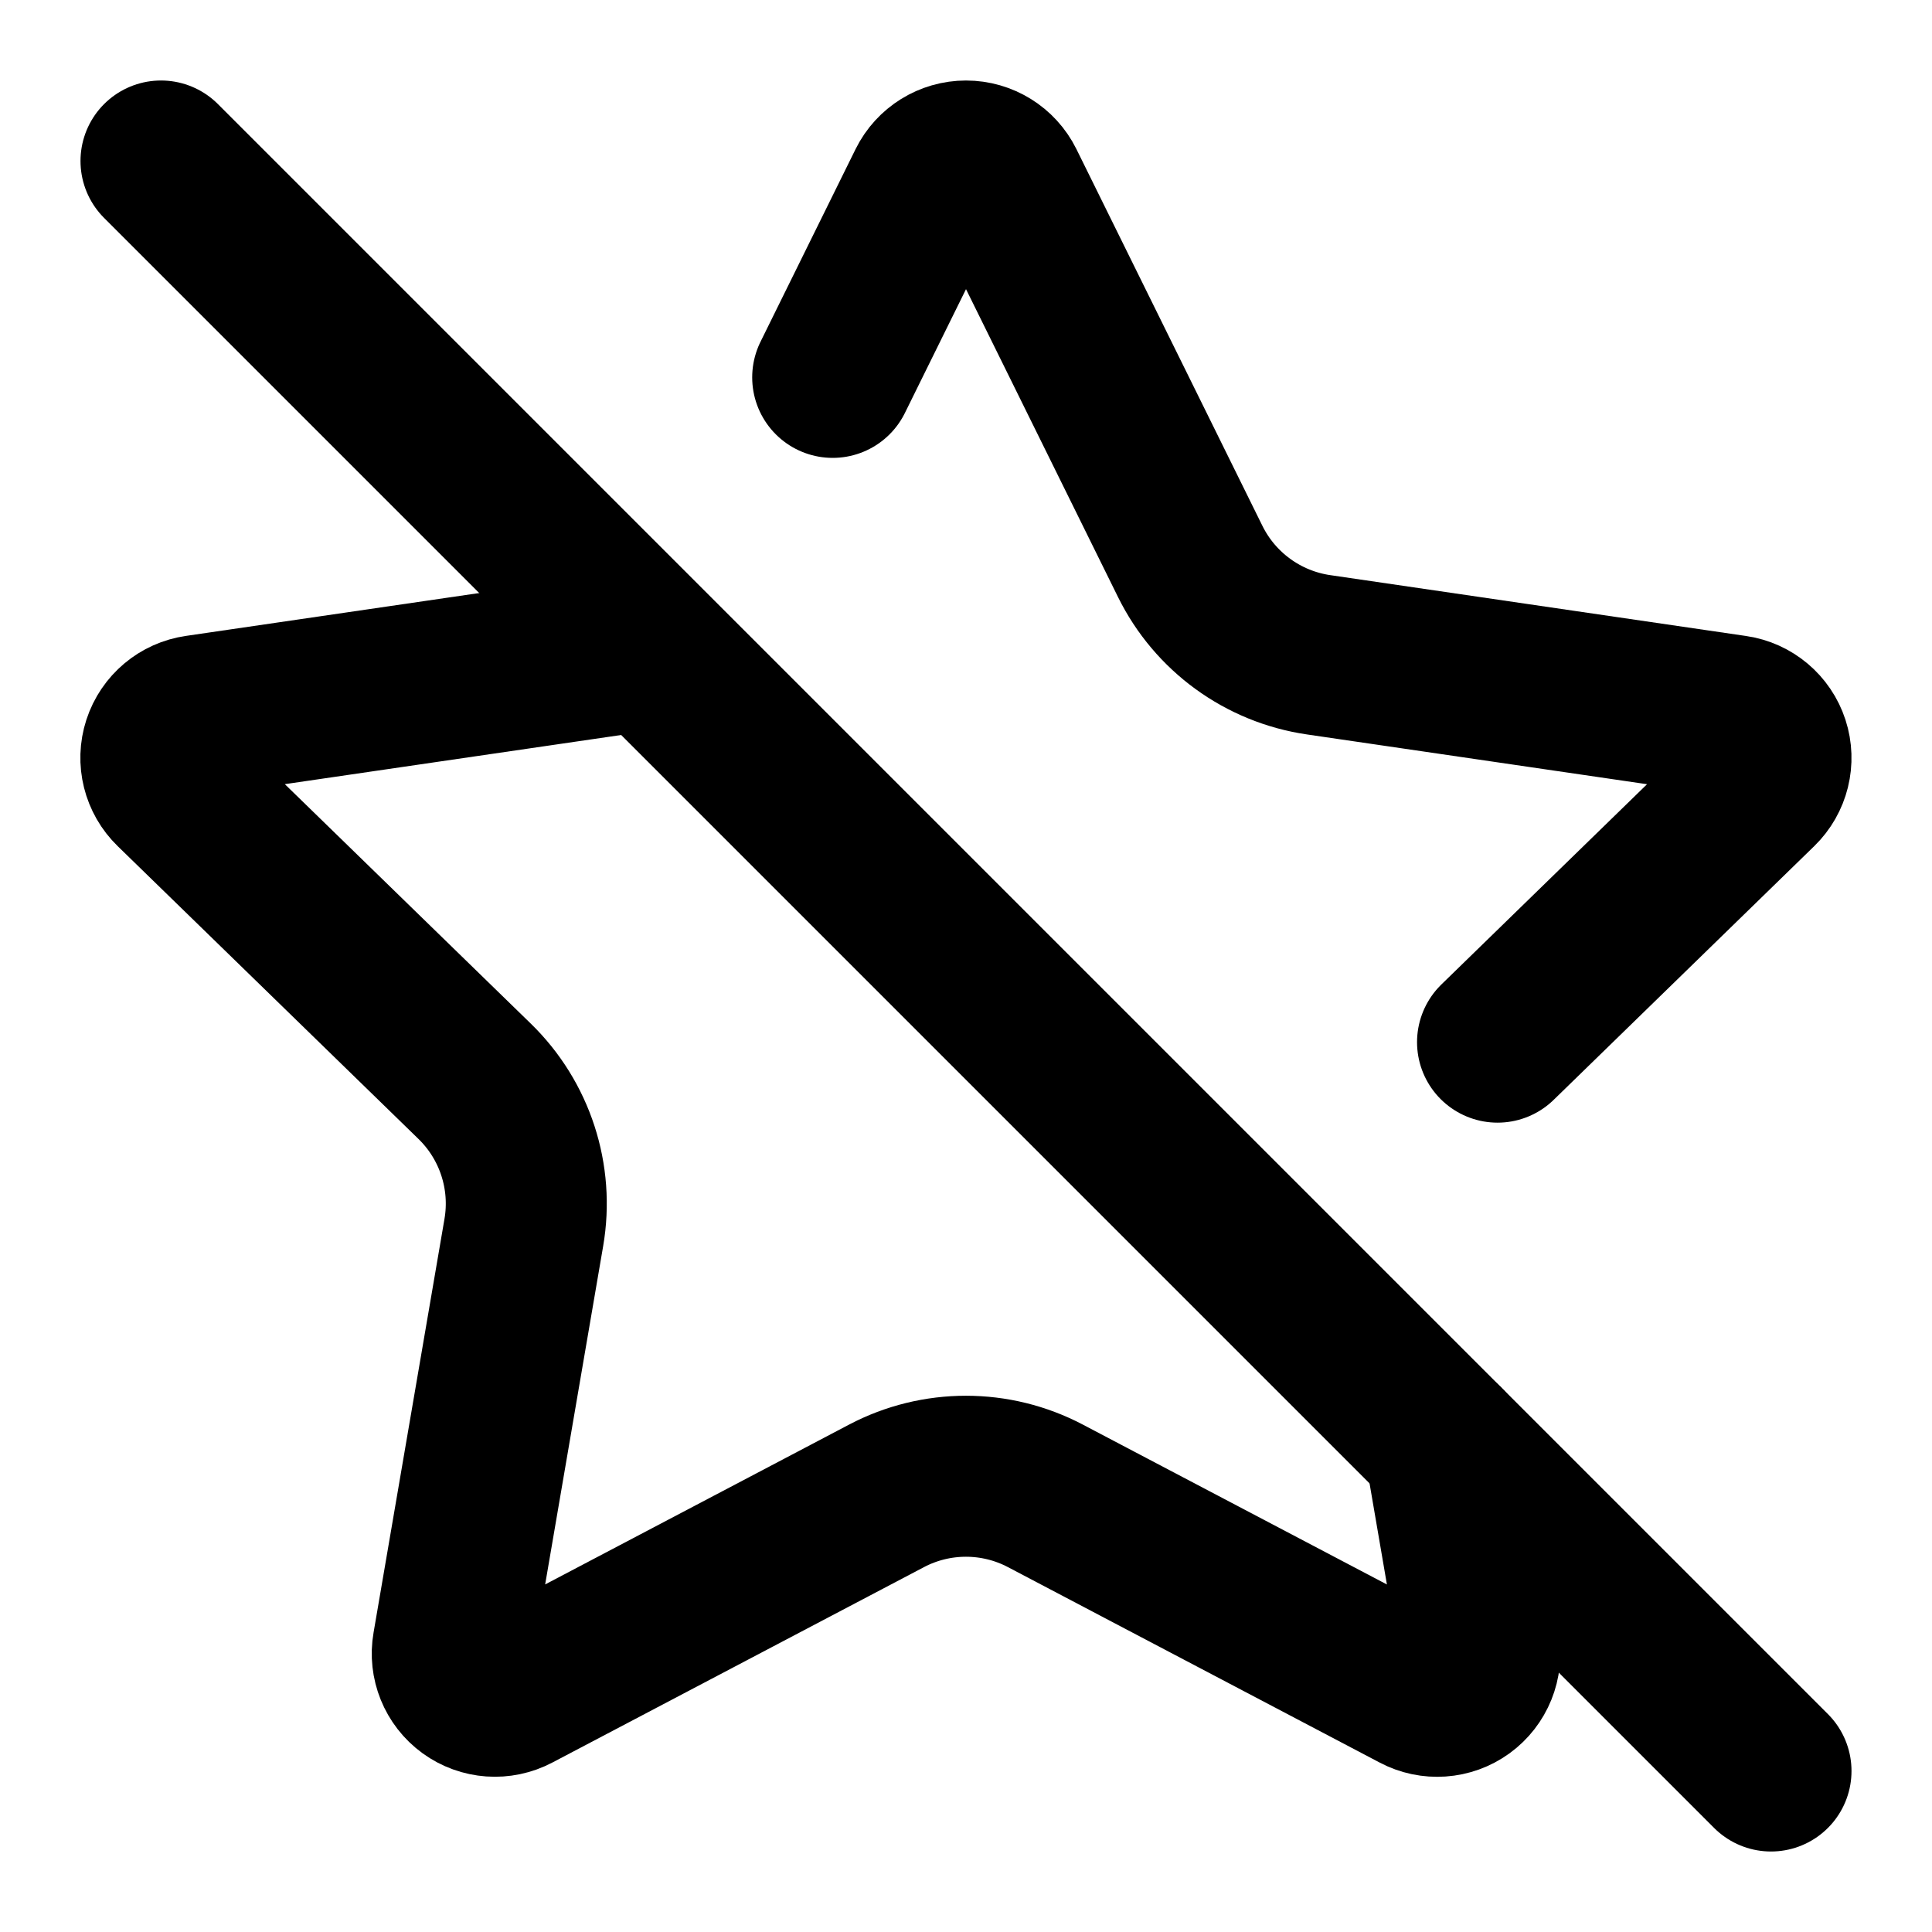
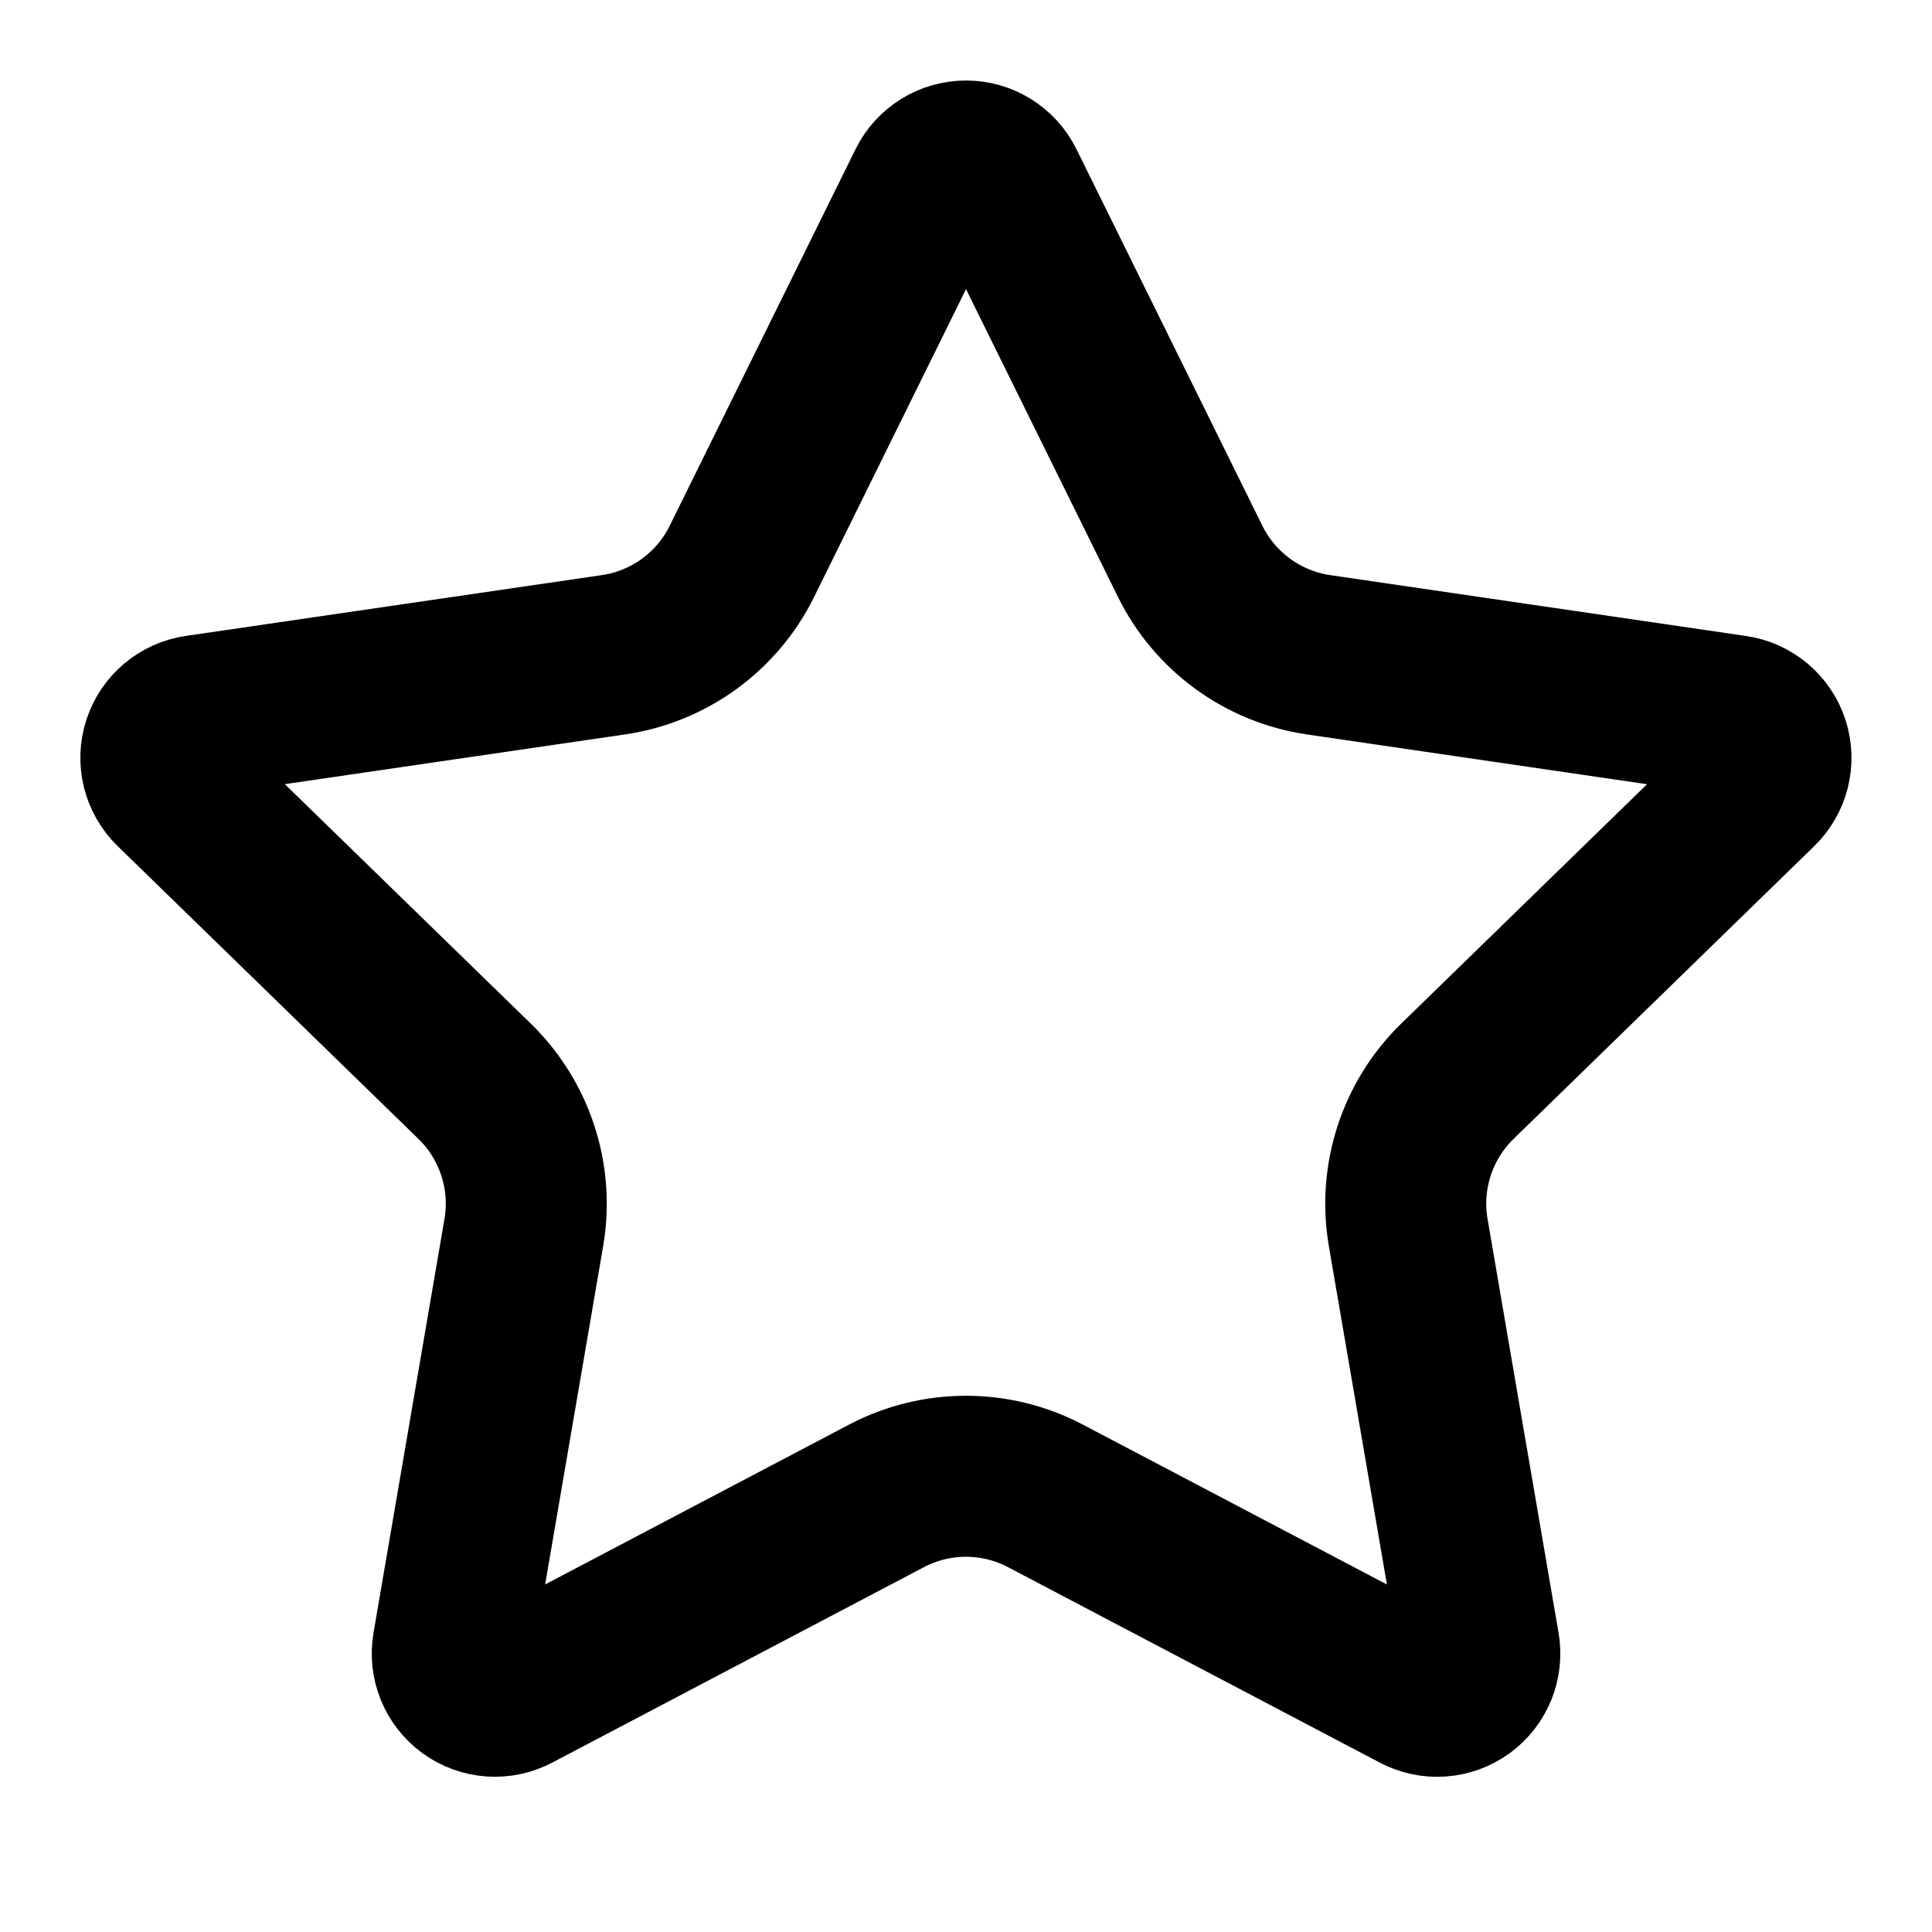
<svg xmlns="http://www.w3.org/2000/svg" width="24" height="24" fill="none" viewBox="0 0 24 24" stroke="#000" stroke-width="2" stroke-linecap="round" stroke-linejoin="round">
-   <path d="m10.344 4.688 1.181-2.393a.53.53 0 0 1 .95 0l2.31 4.679a2.12 2.12 0 0 0 1.595 1.16l5.166.756a.53.53 0 0 1 .294.904l-3.237 3.152" />
-   <path d="m17.945 17.945.43 2.505a.53.53 0 0 1-.771.56l-4.618-2.428a2.12 2.12 0 0 0-1.973 0L6.396 21.01a.53.53 0 0 1-.77-.56l.881-5.139a2.12 2.12 0 0 0-.611-1.879L2.16 9.795a.53.53 0 0 1 .294-.906l5.165-.755a8 8 0 0 0 .4-.099" />
-   <path d="m2 2 20 20" />
+   <path d="M11.525 2.295a.53.53 0 0 1 .95 0l2.31 4.679a2.123 2.123 0 0 0 1.595 1.16l5.166.756a.53.53 0 0 1 .294.904l-3.736 3.638a2.123 2.123 0 0 0-.611 1.878l.882 5.14a.53.53 0 0 1-.771.56l-4.618-2.428a2.122 2.122 0 0 0-1.973 0L6.396 21.01a.53.53 0 0 1-.77-.56l.881-5.139a2.122 2.122 0 0 0-.611-1.879L2.16 9.795a.53.53 0 0 1 .294-.906l5.165-.755a2.122 2.122 0 0 0 1.597-1.16z" />
</svg>
